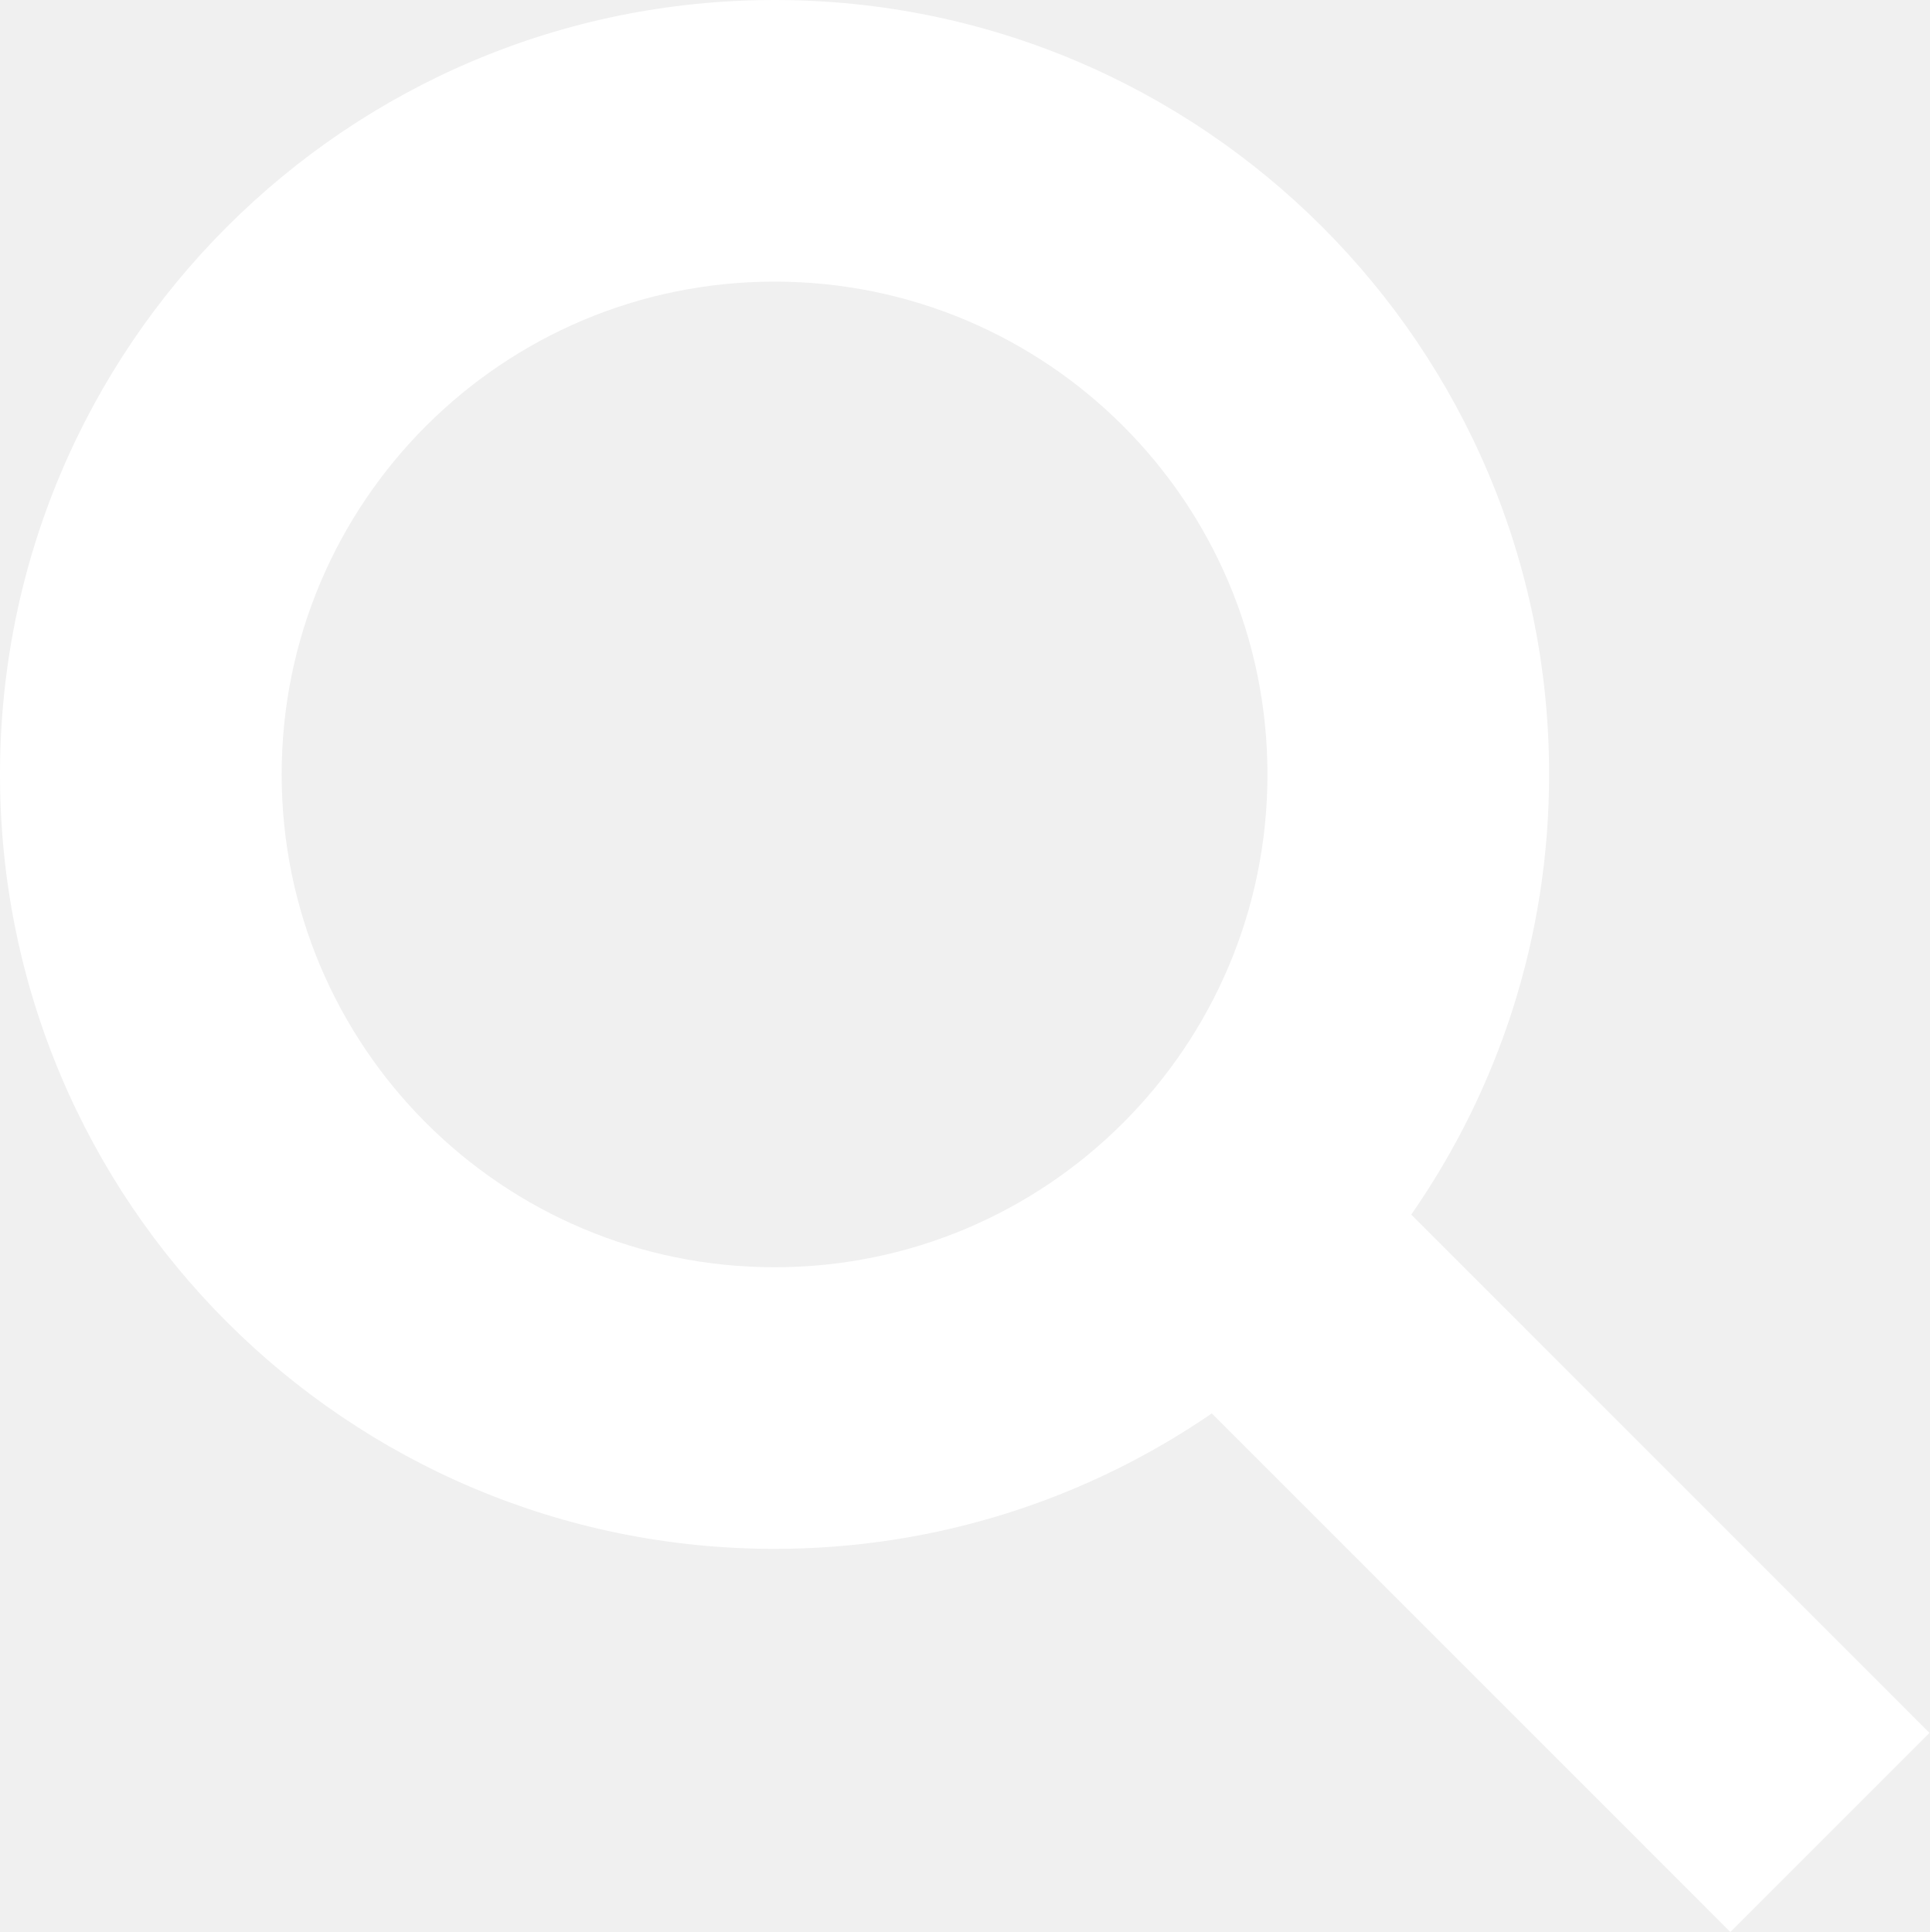
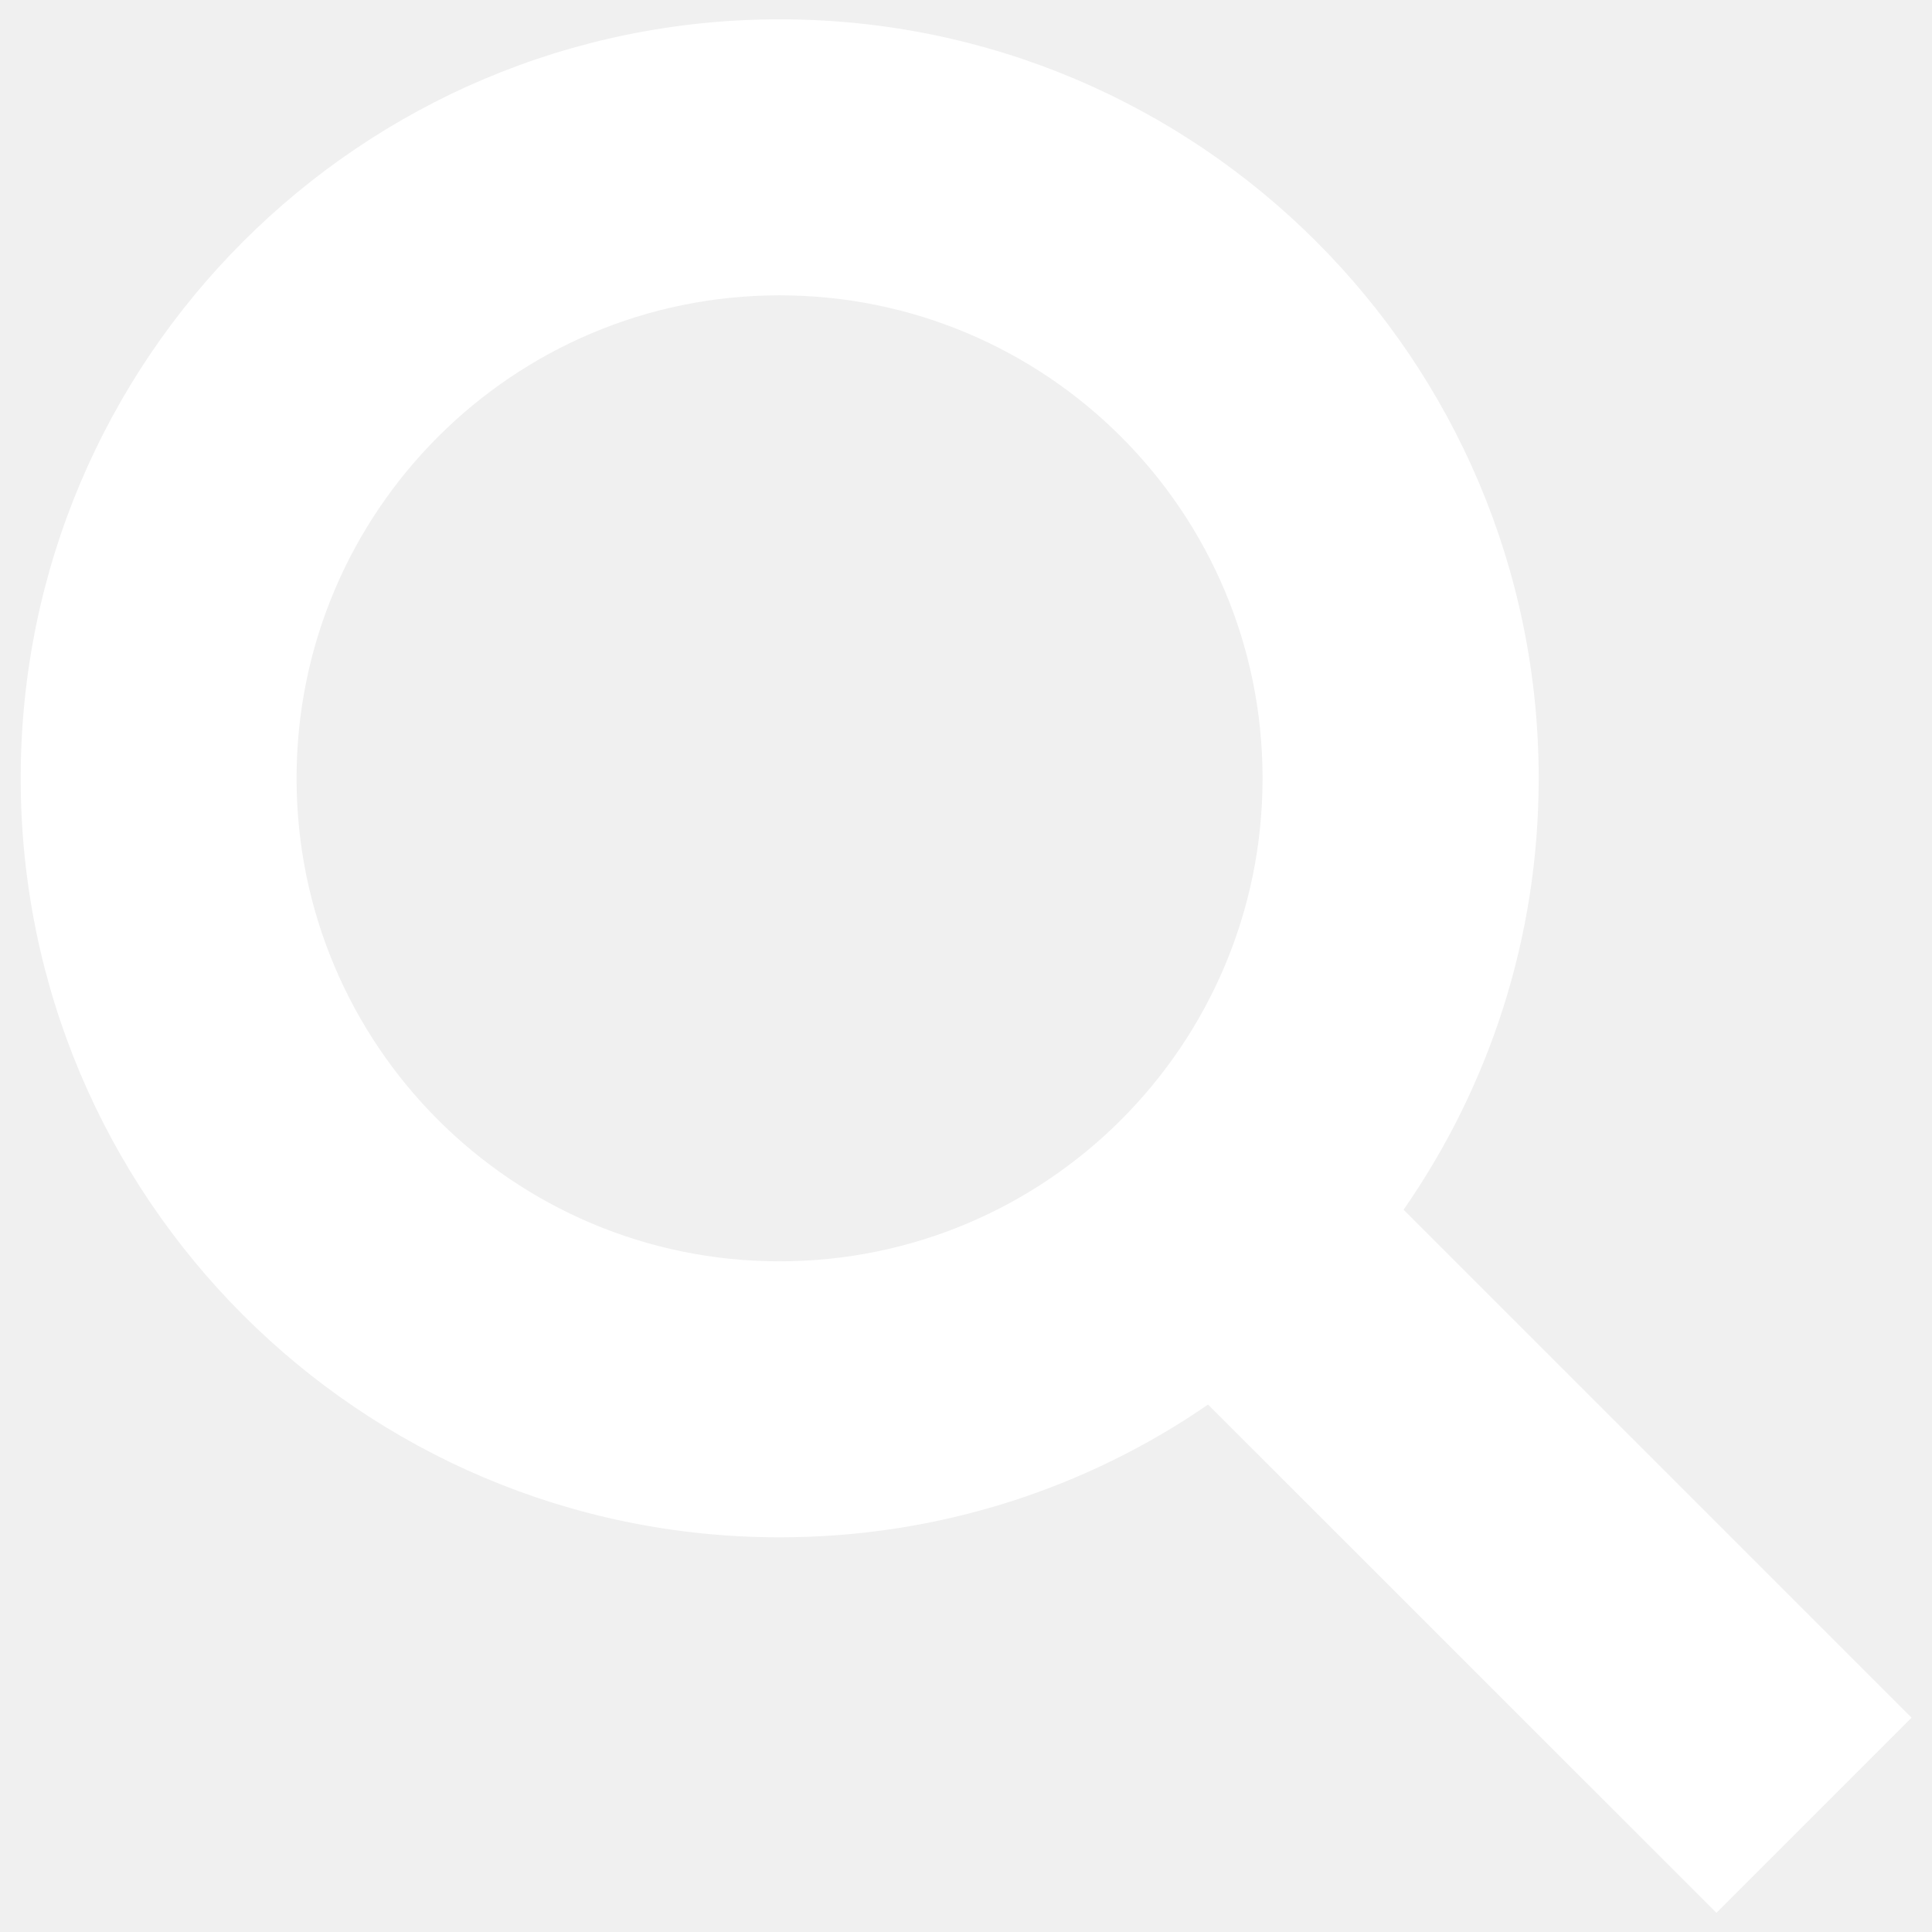
- <svg xmlns="http://www.w3.org/2000/svg" version="1.1" id="Layer_1" x="0px" y="0px" width="13.701px" height="13.721px" viewBox="0 0 13.701 13.721" style="enable-background:new 0 0 13.701 13.721;" xml:space="preserve">
-   <path fill="#FFF" d="M10.021,8.626C10.638,7.738,11,6.662,11,5.5C11,2.463,8.537,0,5.5,0S0,2.463,0,5.5S2.463,11,5.5,11  c1.152,0,2.221-0.356,3.105-0.962l3.682,3.683l1.414-1.414L10.021,8.626z M5.5,9C3.567,9,2,7.433,2,5.5S3.567,2,5.5,2S9,3.567,9,5.5  S7.433,9,5.5,9z" />
-   <g>
- </g>
-   <g>
- </g>
-   <g>
- </g>
-   <g>
- </g>
-   <g>
- </g>
-   <g>
- </g>
-   <g>
- </g>
-   <g>
- </g>
-   <g>
- </g>
-   <g>
- </g>
-   <g>
- </g>
-   <g>
- </g>
-   <g>
- </g>
-   <g>
- </g>
-   <g>
- </g>
+ <svg xmlns="http://www.w3.org/2000/svg" version="1.1" id="Layer_1" x="0px" y="0px" width="14px" height="14px" viewBox="0 0 14 14" style="enable-background:new 0 0 14 14;" xml:space="preserve">
+   <path style="fill:#FFFFFF;" d="M10.171,8.766c0.617-0.888,0.979-1.964,0.979-3.126c0-3.037-2.463-5.5-5.5-5.5s-5.5,2.463-5.5,5.5  s2.463,5.5,5.5,5.5c1.152,0,2.223-0.355,3.104-0.962l3.684,3.683l1.414-1.414L10.171,8.766z M5.649,9.14c-1.933,0-3.5-1.567-3.5-3.5  c0-1.933,1.567-3.5,3.5-3.5c1.933,0,3.5,1.567,3.5,3.5C9.149,7.572,7.582,9.14,5.649,9.14z" />
</svg>
